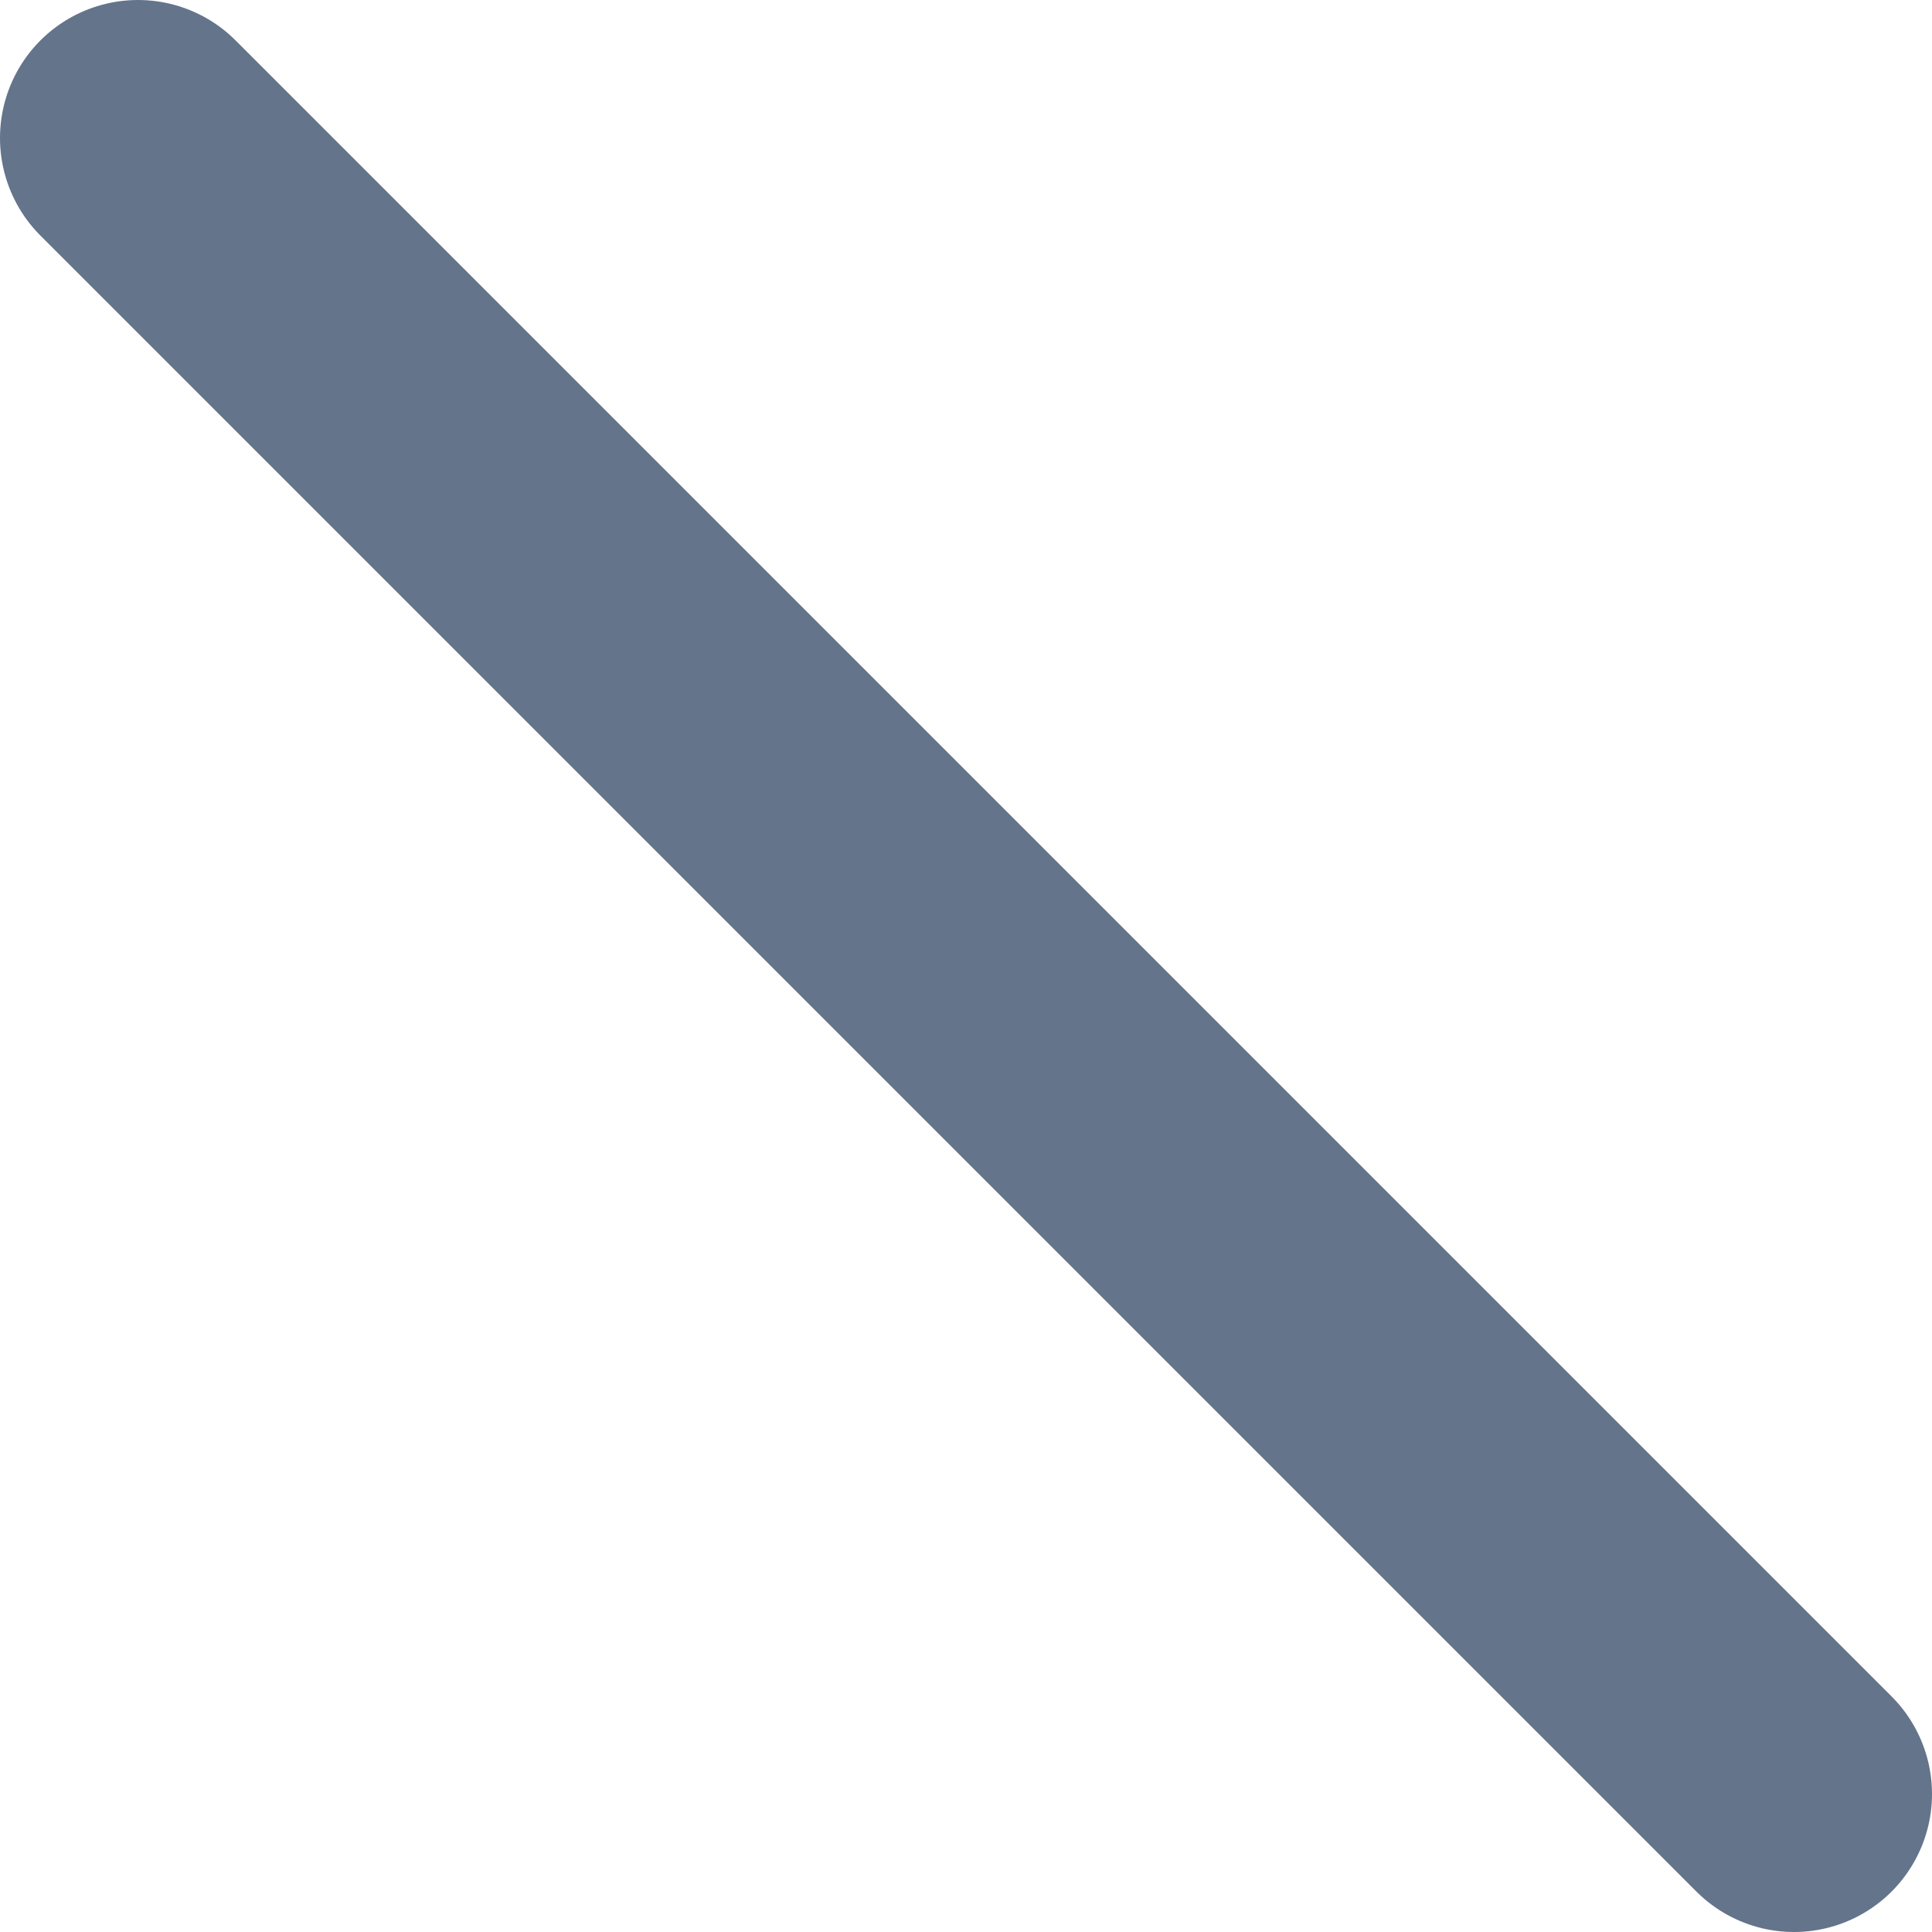
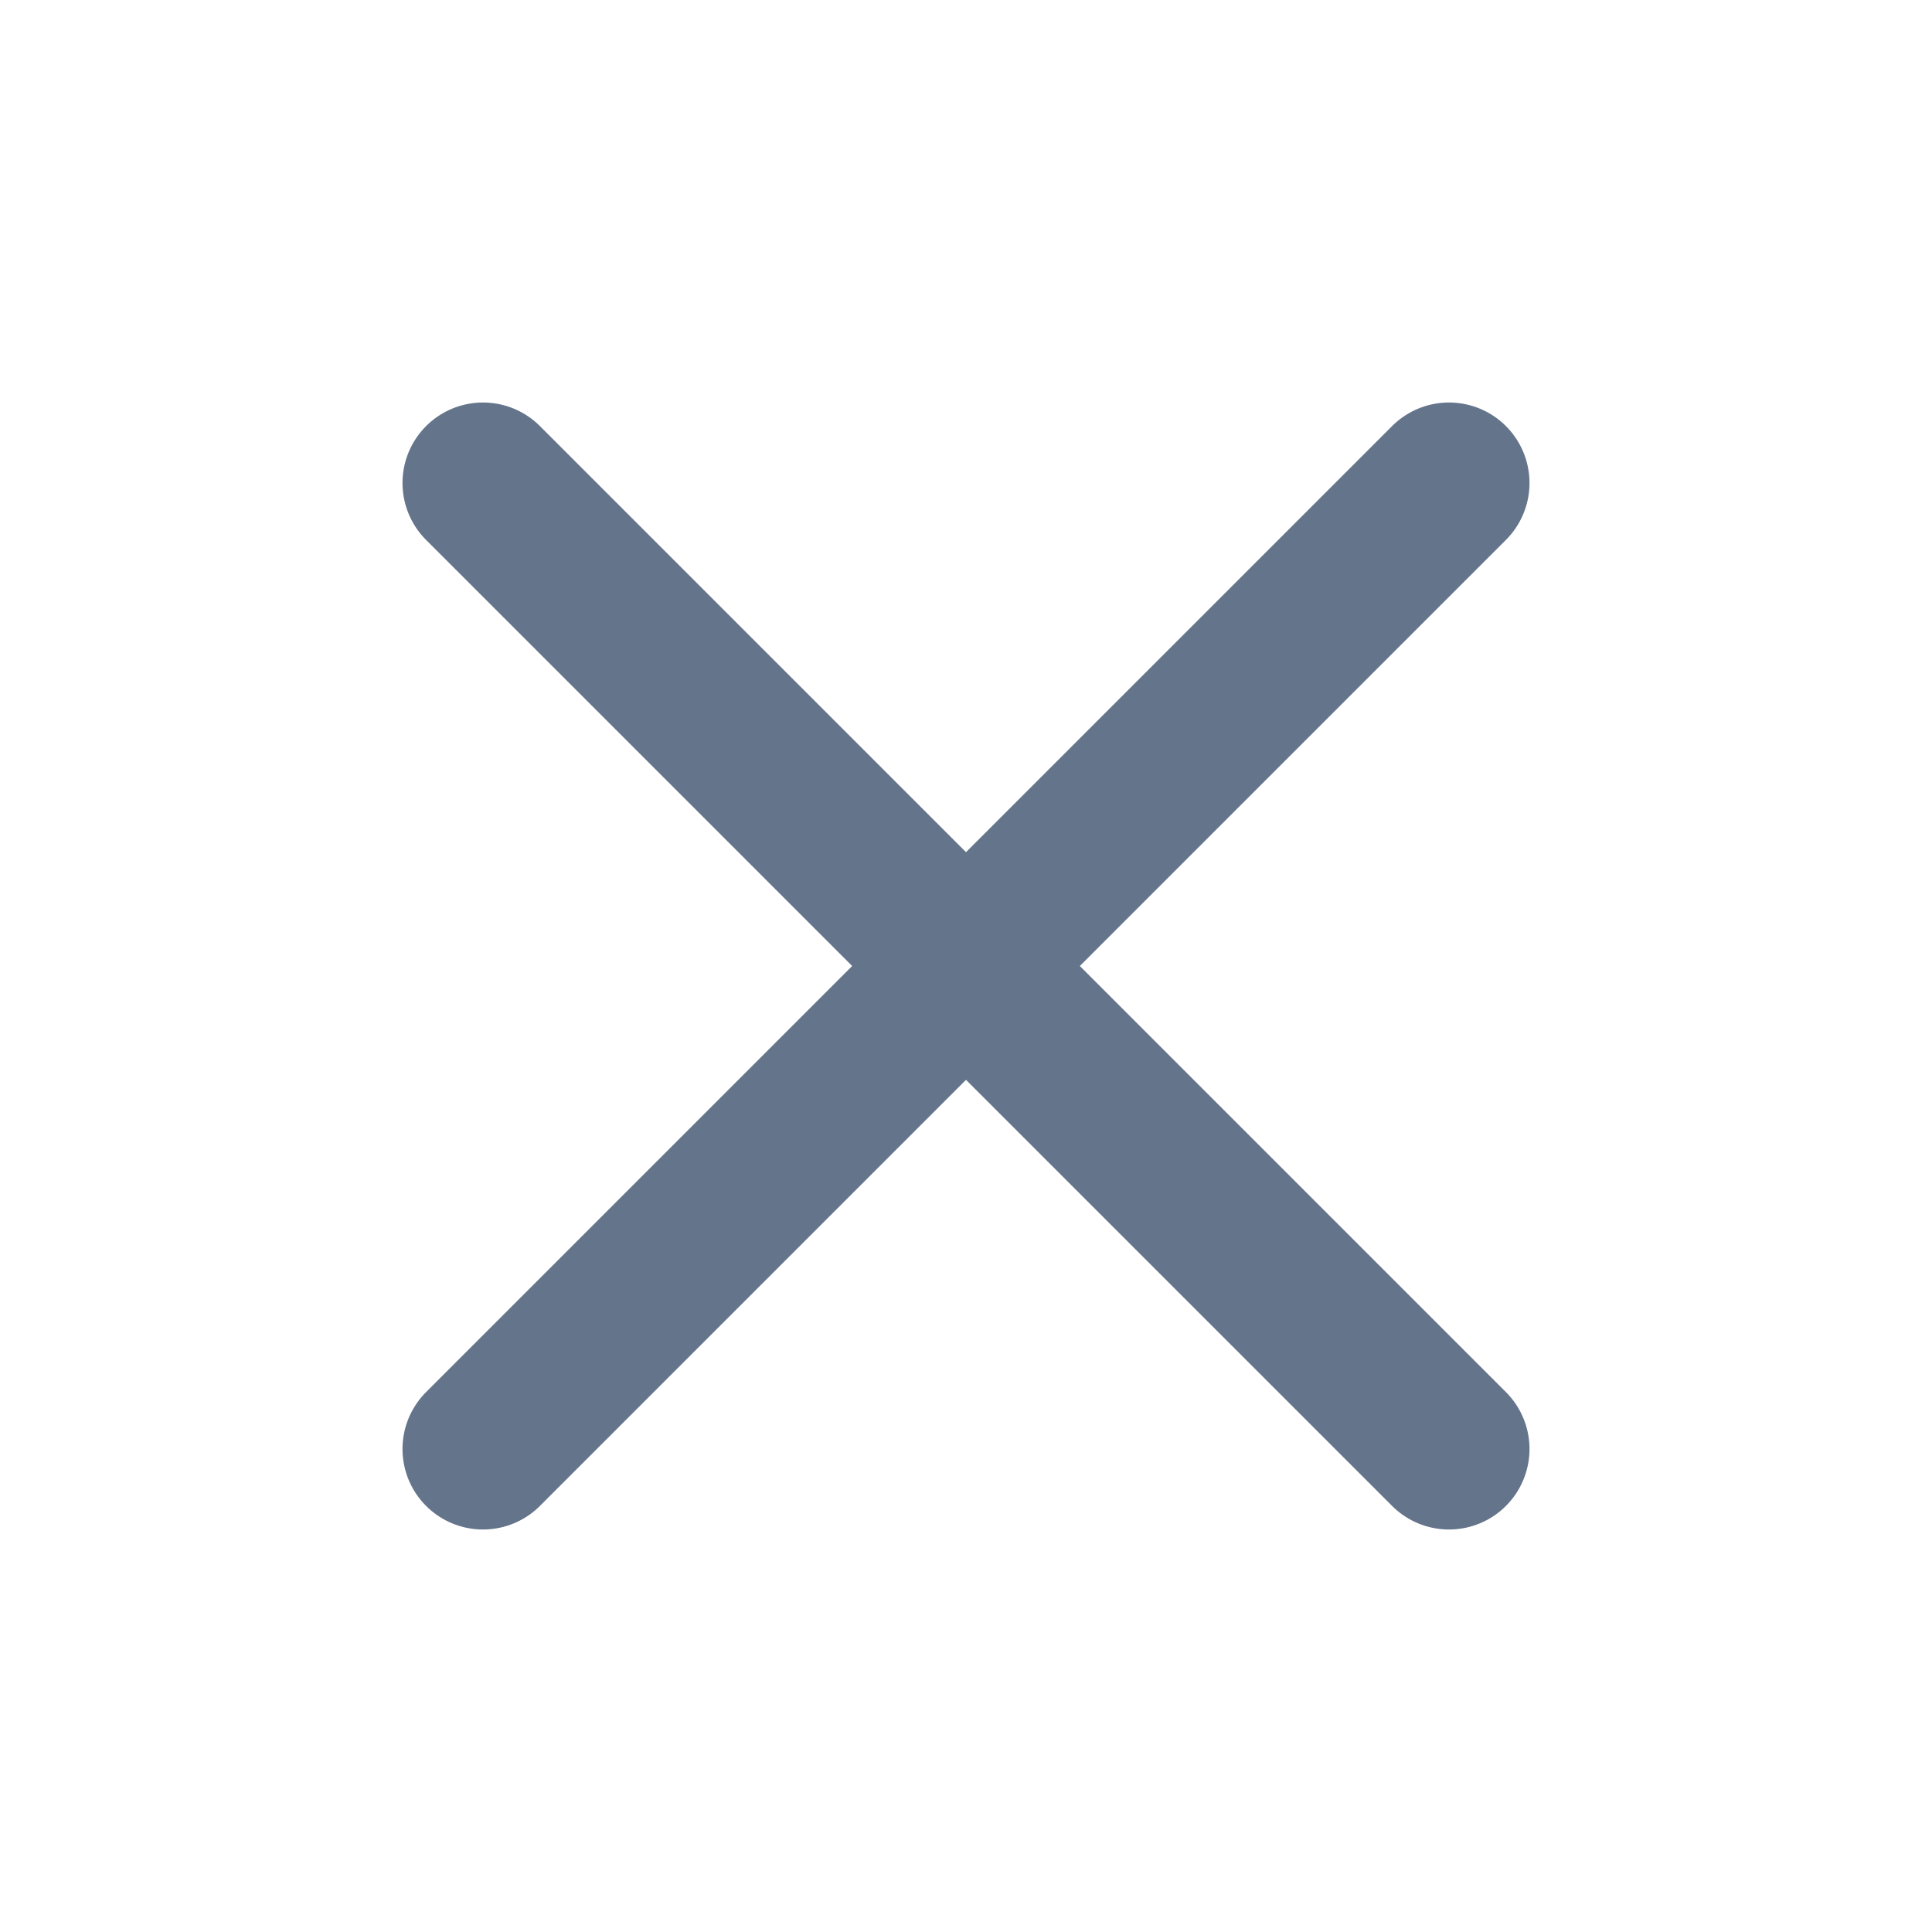
- <svg xmlns="http://www.w3.org/2000/svg" width="14" height="14" viewBox="0 0 14 14" fill="none">
-   <path d="M1 1L13 13" stroke="#64748B" stroke-width="2" stroke-linecap="round" stroke-linejoin="round" />
+ <svg xmlns="http://www.w3.org/2000/svg" width="24" height="24" viewBox="0 0 24 24" fill="none">
+   <path d="M18 6L6 18" stroke="#64748B" stroke-width="2" stroke-linecap="round" stroke-linejoin="round" />
+   <path d="M6 6L18 18" stroke="#64748B" stroke-width="2" stroke-linecap="round" stroke-linejoin="round" />
</svg>
